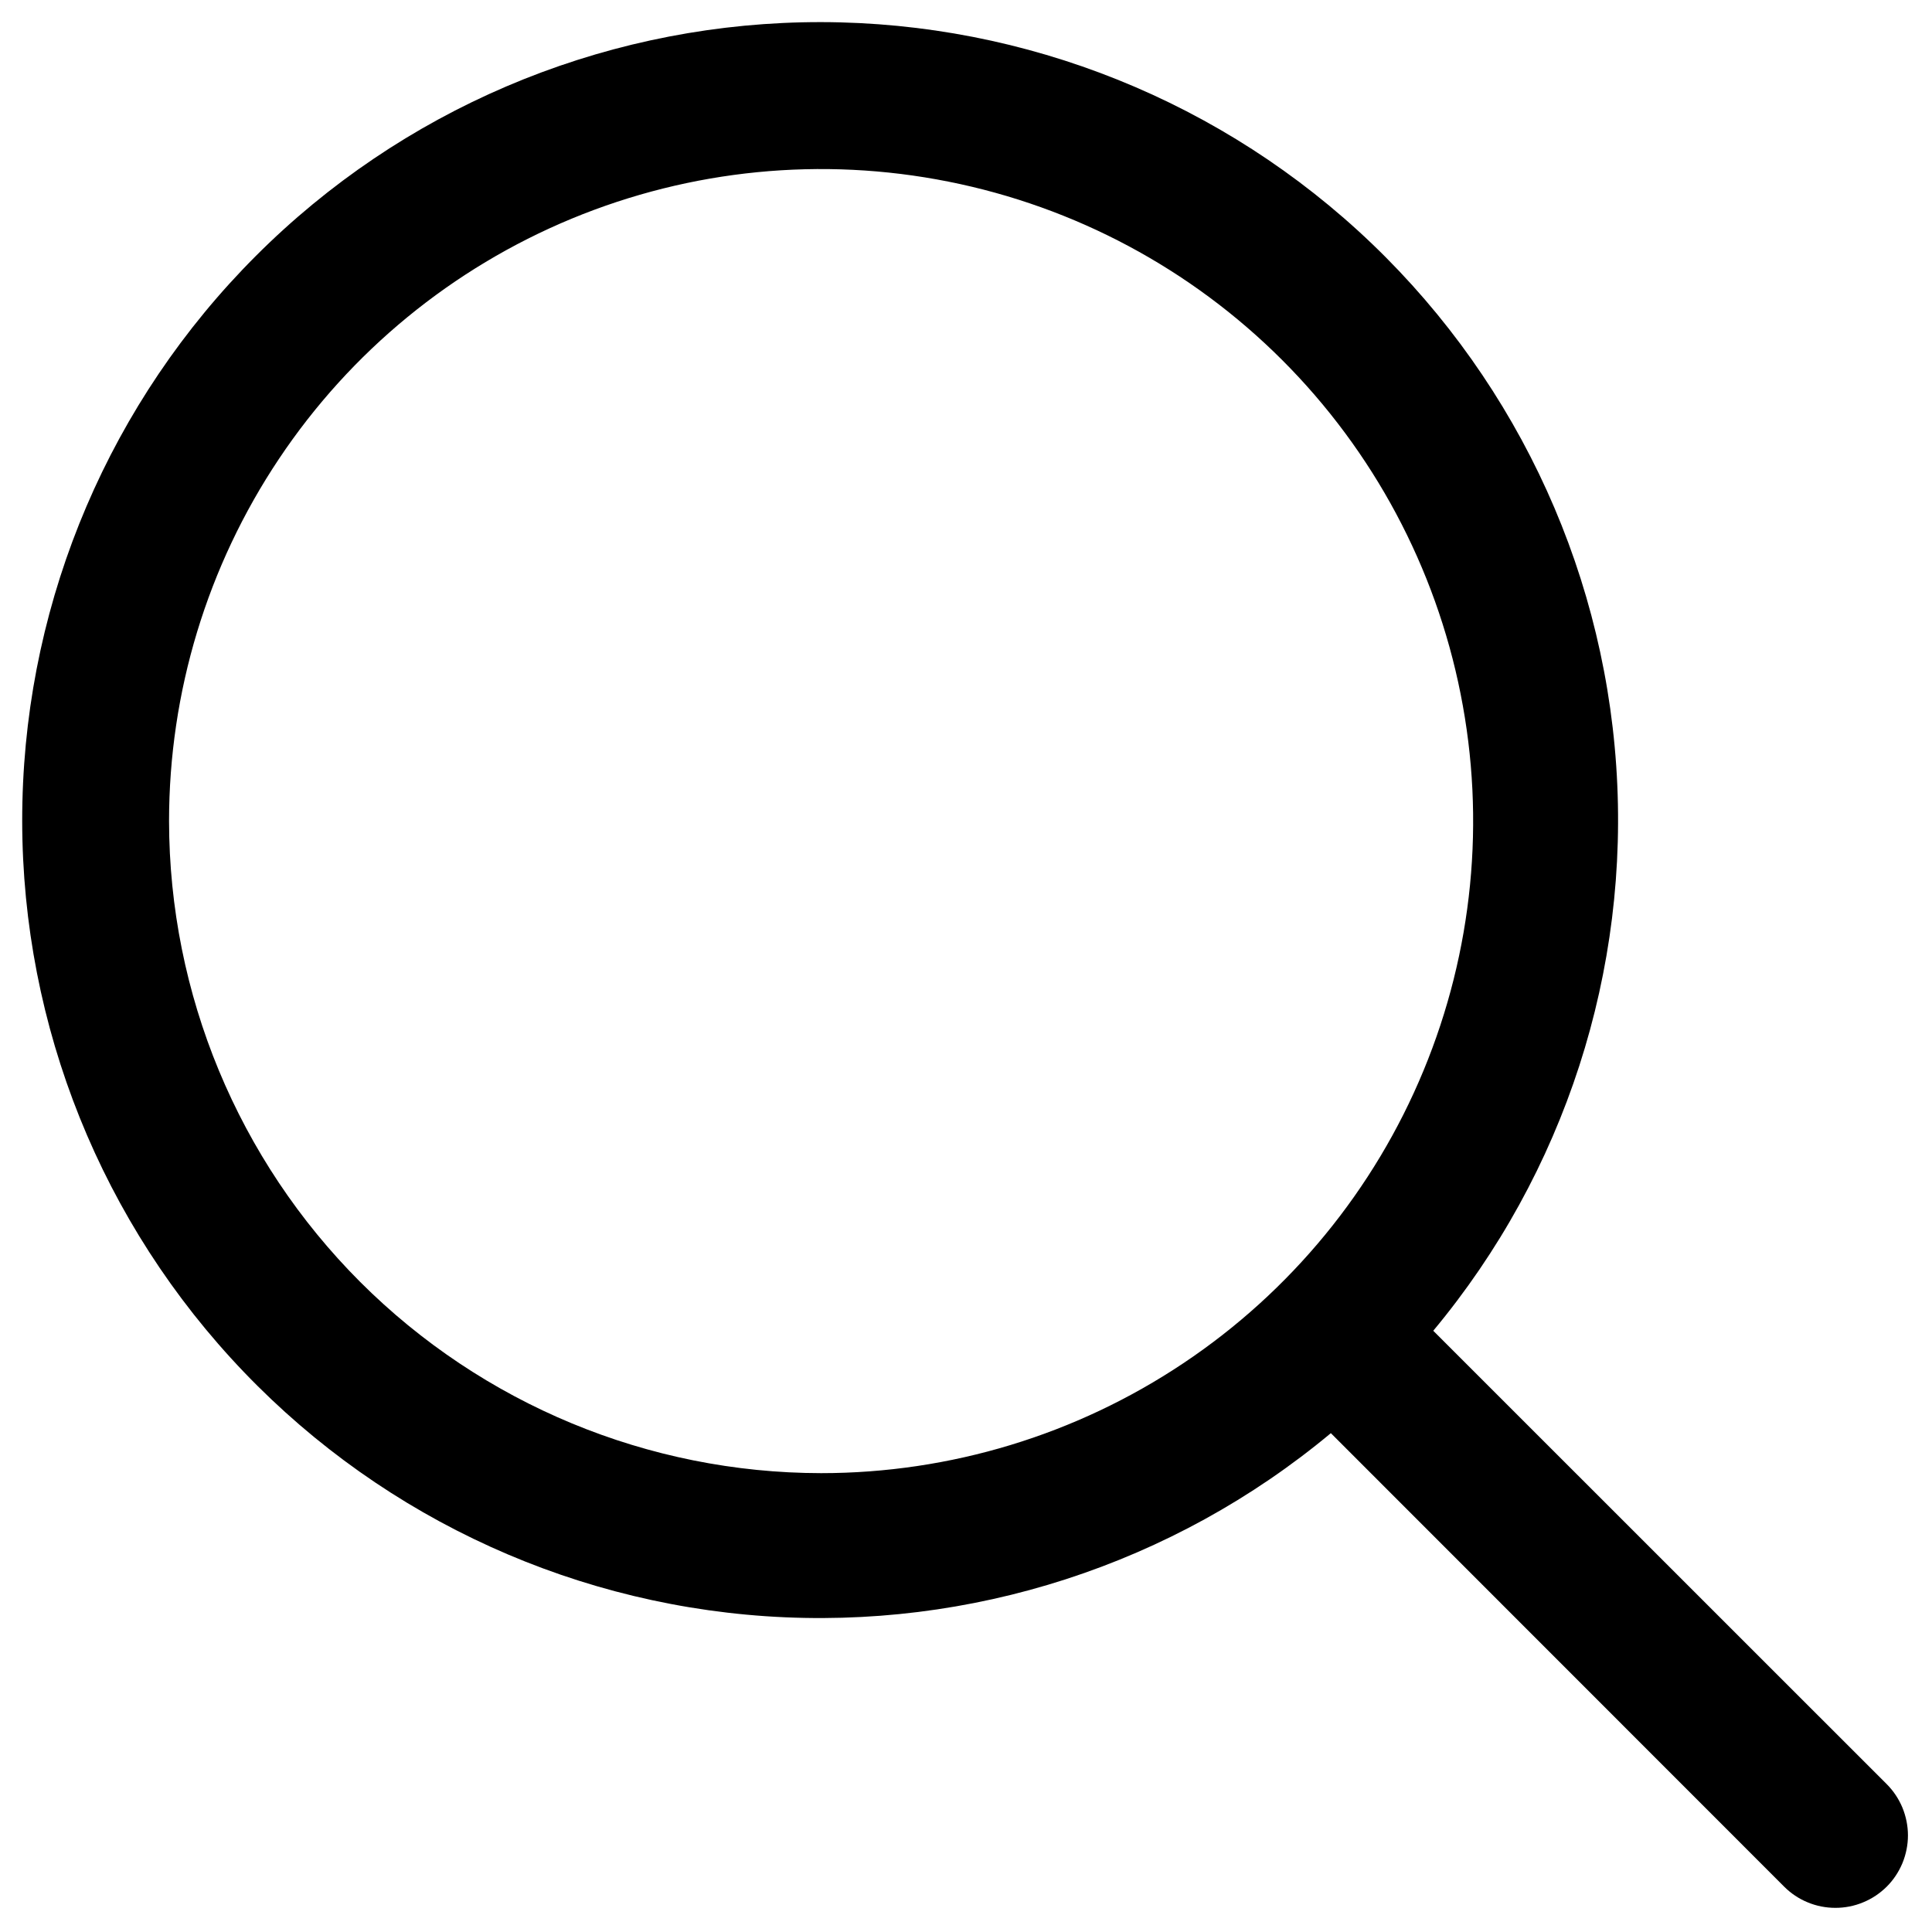
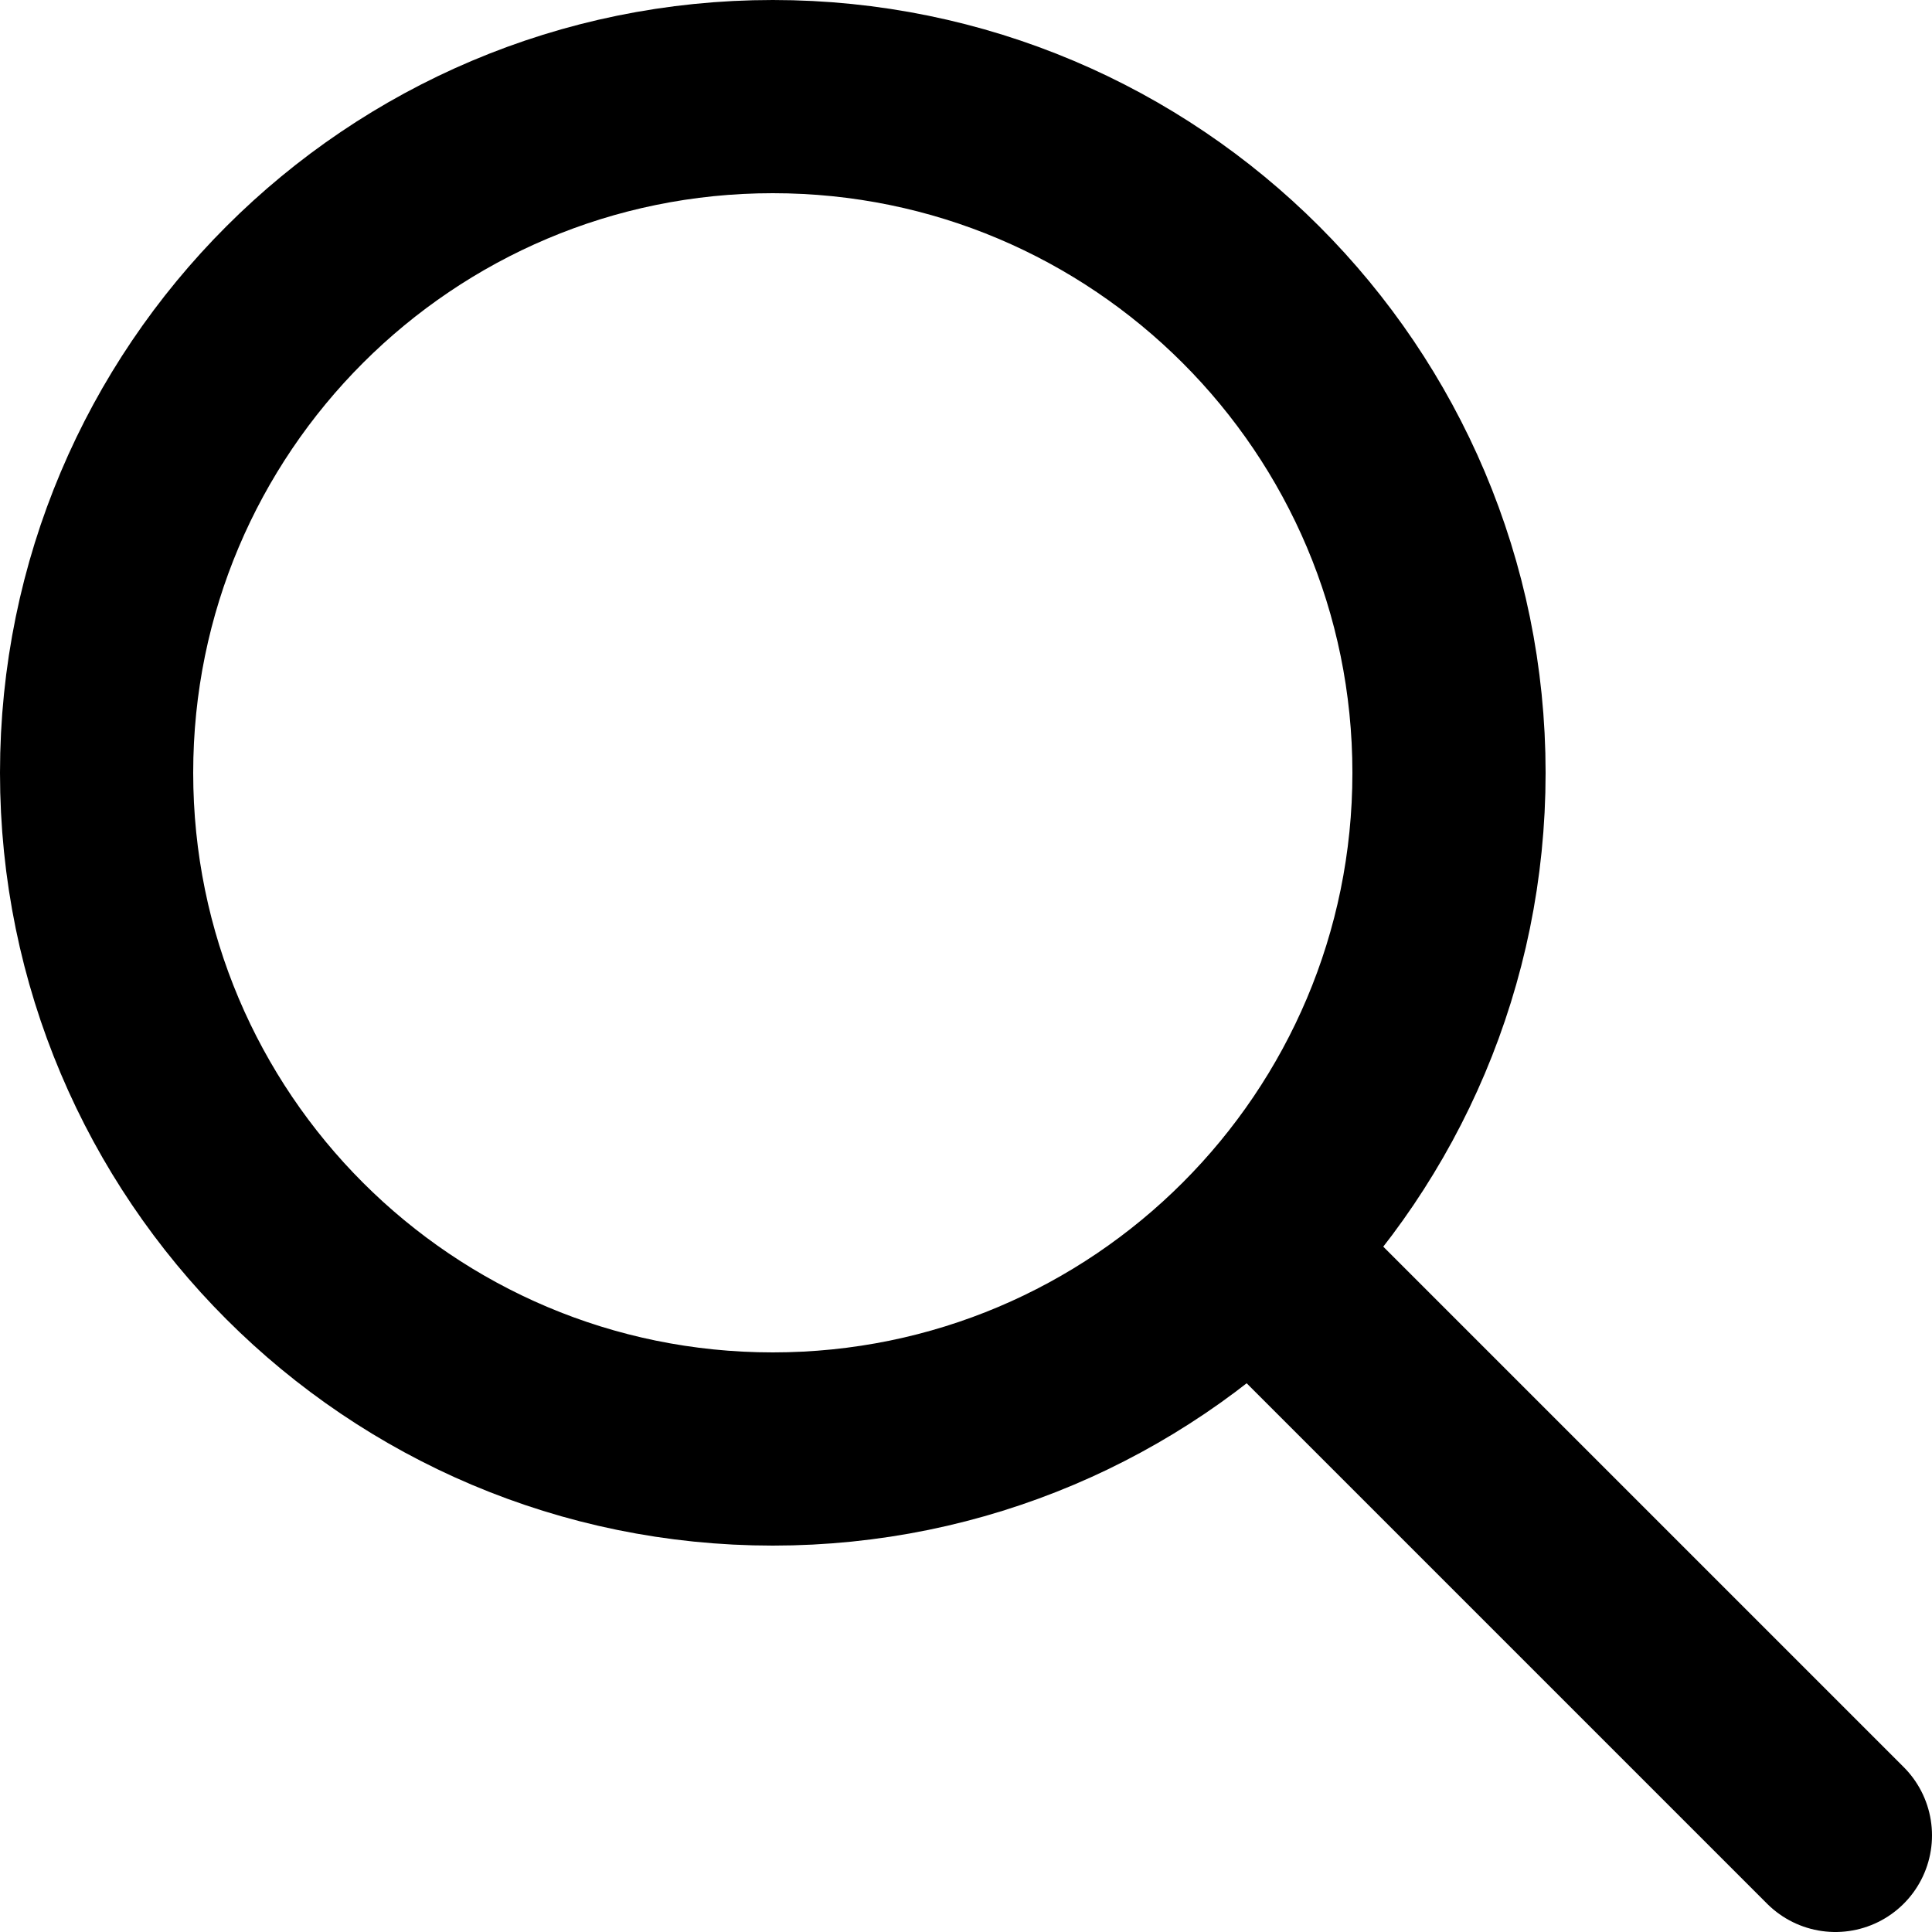
<svg xmlns="http://www.w3.org/2000/svg" width="20" height="20" viewBox="0 0 20 20" fill="none">
-   <path d="M19.531 18.469L14.837 13.776C16.197 12.143 16.876 10.048 16.731 7.927C16.586 5.806 15.629 3.823 14.059 2.389C12.489 0.956 10.427 0.183 8.302 0.231C6.177 0.28 4.152 1.145 2.649 2.649C1.146 4.152 0.28 6.177 0.232 8.302C0.183 10.427 0.956 12.489 2.39 14.059C3.823 15.629 5.806 16.586 7.927 16.731C10.048 16.875 12.143 16.197 13.777 14.836L18.47 19.531C18.539 19.6 18.622 19.656 18.713 19.693C18.804 19.731 18.902 19.75 19 19.75C19.099 19.75 19.196 19.731 19.287 19.693C19.378 19.656 19.461 19.6 19.531 19.531C19.601 19.461 19.656 19.378 19.694 19.287C19.731 19.196 19.751 19.099 19.751 19C19.751 18.901 19.731 18.804 19.694 18.713C19.656 18.622 19.601 18.539 19.531 18.469ZM1.75 8.5C1.75 7.165 2.146 5.86 2.888 4.75C3.629 3.64 4.684 2.775 5.917 2.264C7.151 1.753 8.508 1.619 9.817 1.88C11.126 2.14 12.329 2.783 13.273 3.727C14.217 4.671 14.86 5.874 15.12 7.183C15.381 8.492 15.247 9.85 14.736 11.083C14.226 12.316 13.36 13.371 12.25 14.112C11.14 14.854 9.835 15.25 8.5 15.25C6.711 15.248 4.995 14.536 3.729 13.271C2.464 12.005 1.752 10.29 1.75 8.5Z" fill="black" />
+   <path d="M19 19L13 13M15 8C15 11.866 11.866 15 8 15C4.134 15 1 11.866 1 8C1 4.134 4.134 1 8 1C11.866 1 15 4.134 15 8Z" stroke="currentColor" stroke-width="2" stroke-linecap="round" stroke-linejoin="round" />
</svg>
